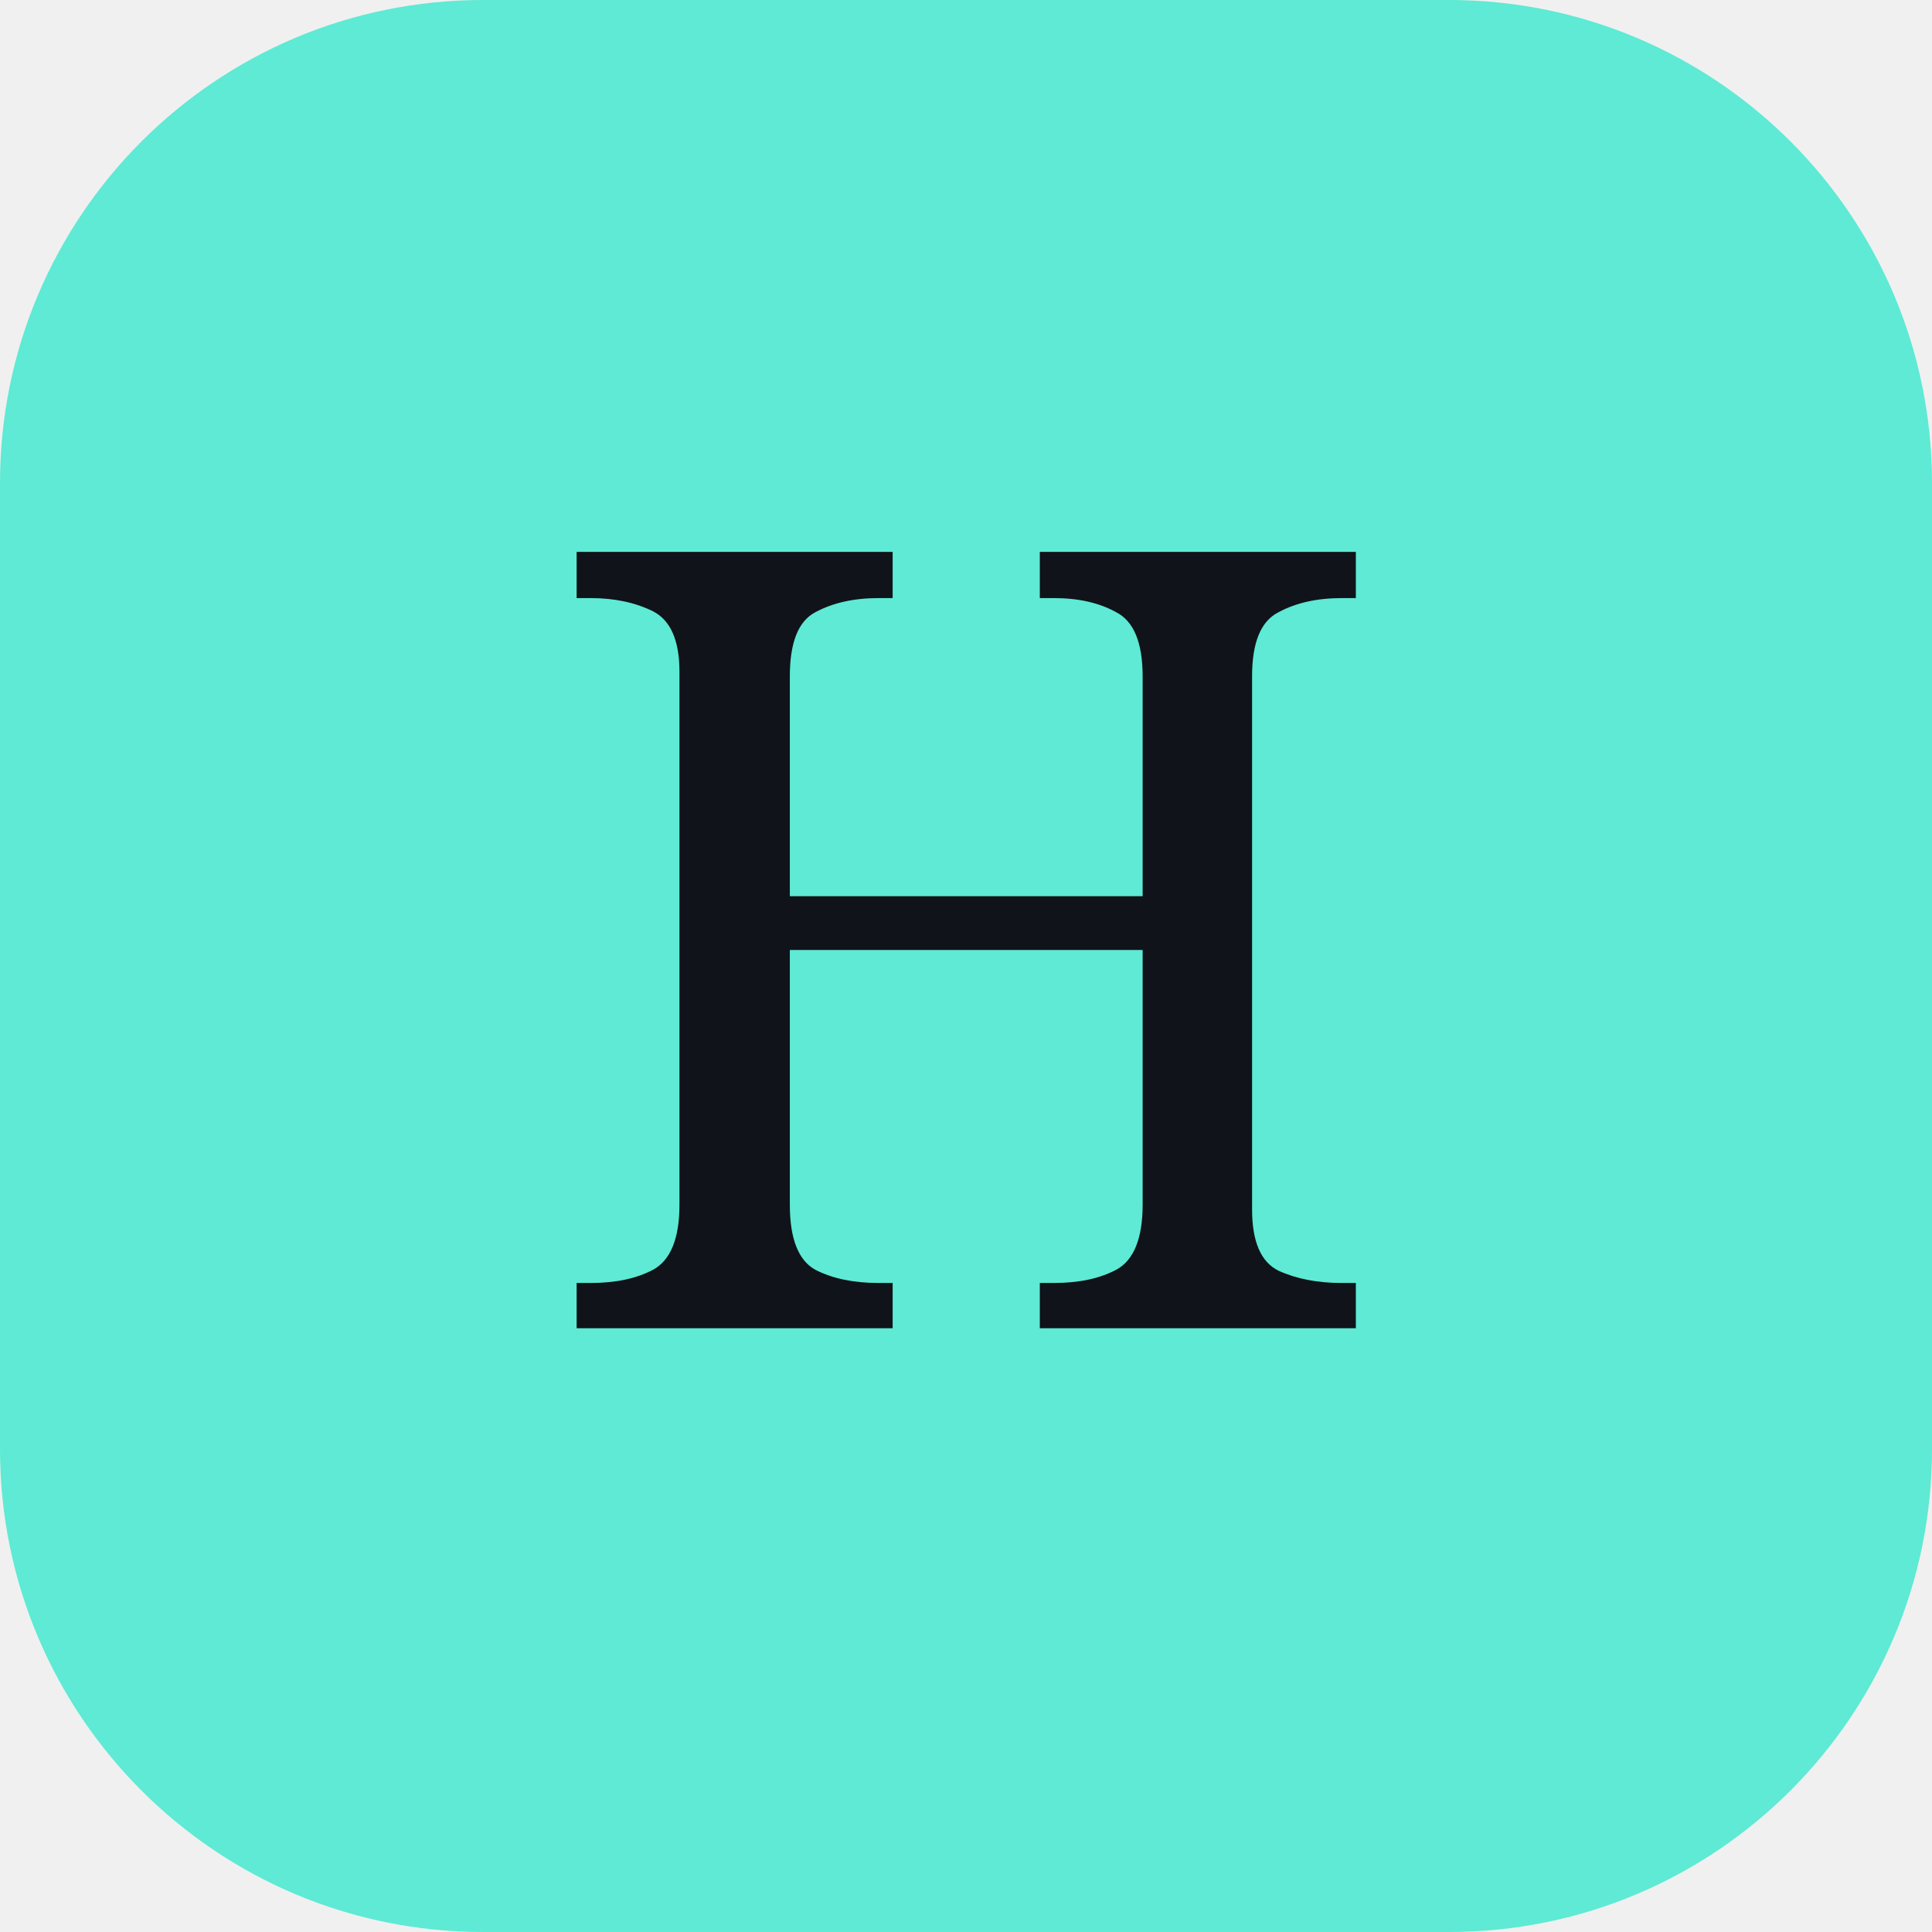
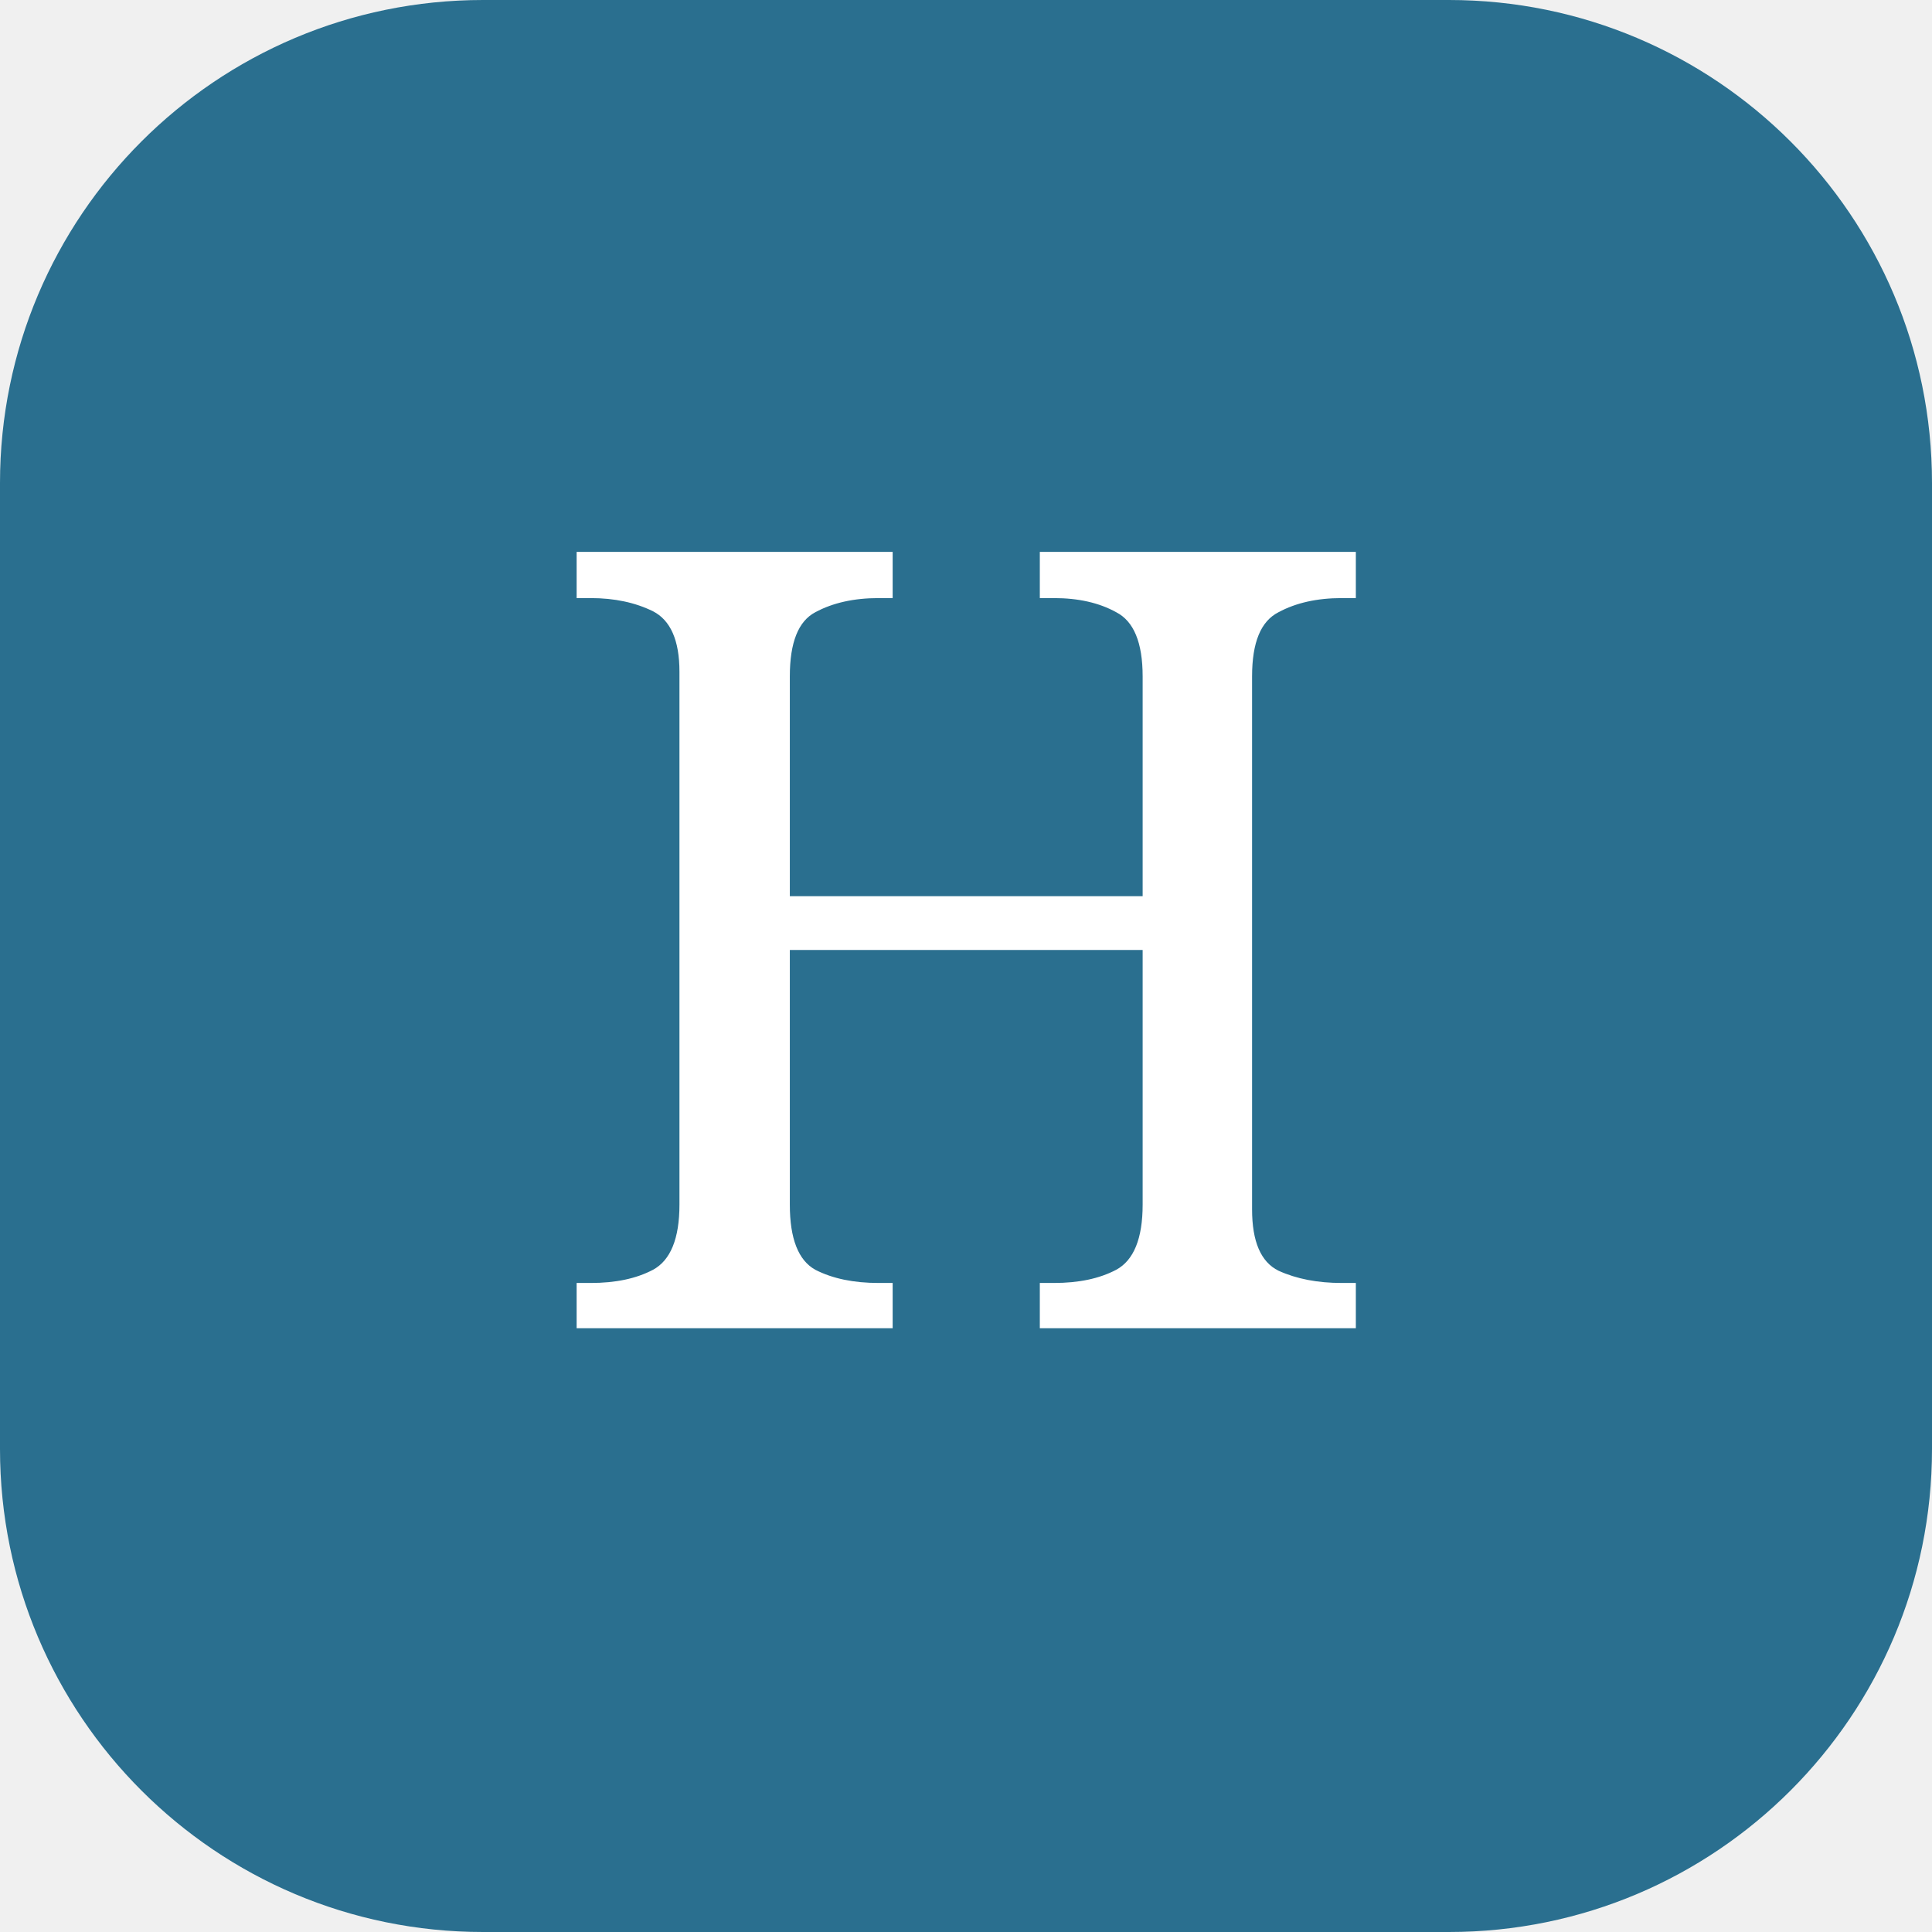
<svg xmlns="http://www.w3.org/2000/svg" viewBox="0 0 32 32">
-   <rect width="32" height="32" rx="8" fill="#5eead4" />
-   <text x="16" y="22" text-anchor="middle" font-family="Georgia,serif" font-size="18" fill="#10131a">H</text>
+   <rect width="32" height="32" rx="8" fill="#2a6f8f" />
+   <text x="16" y="22" text-anchor="middle" font-family="Georgia,serif" font-size="18" fill="#ffffff">H</text>
</svg>
